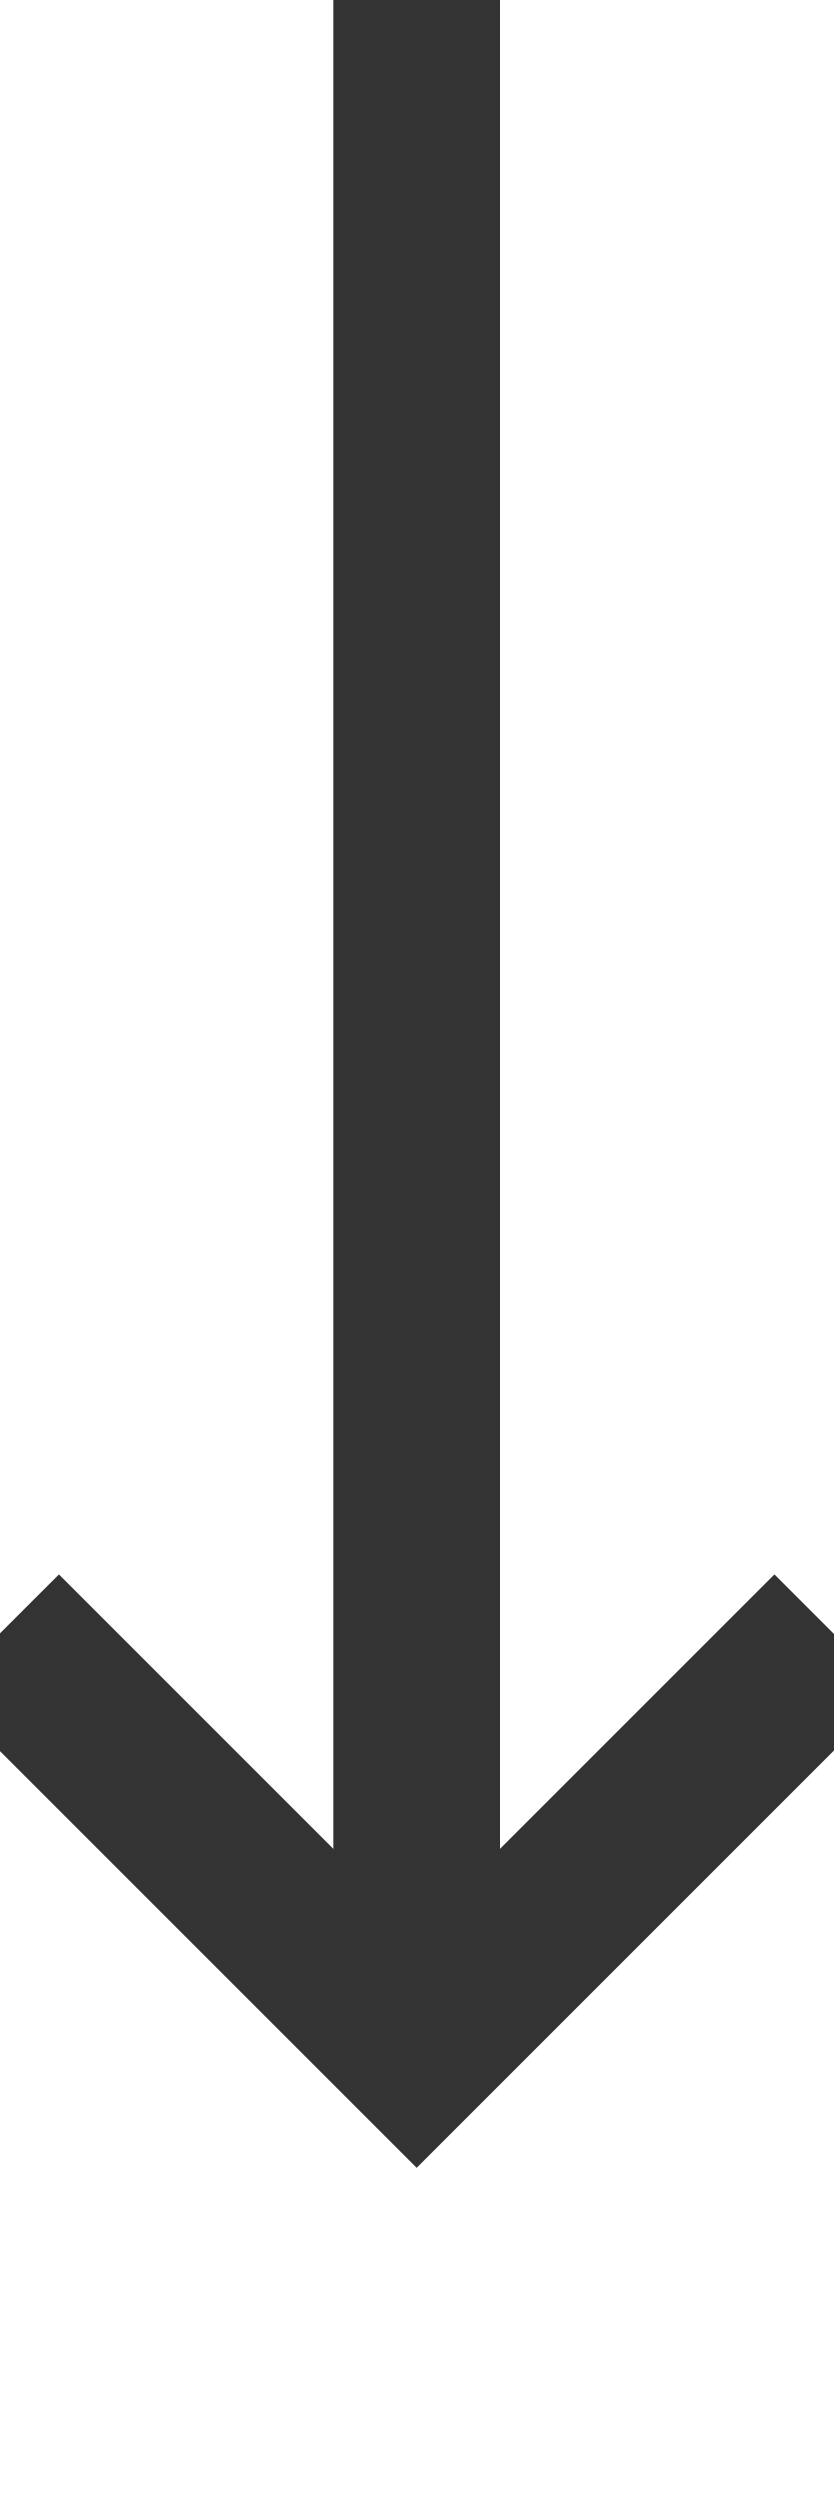
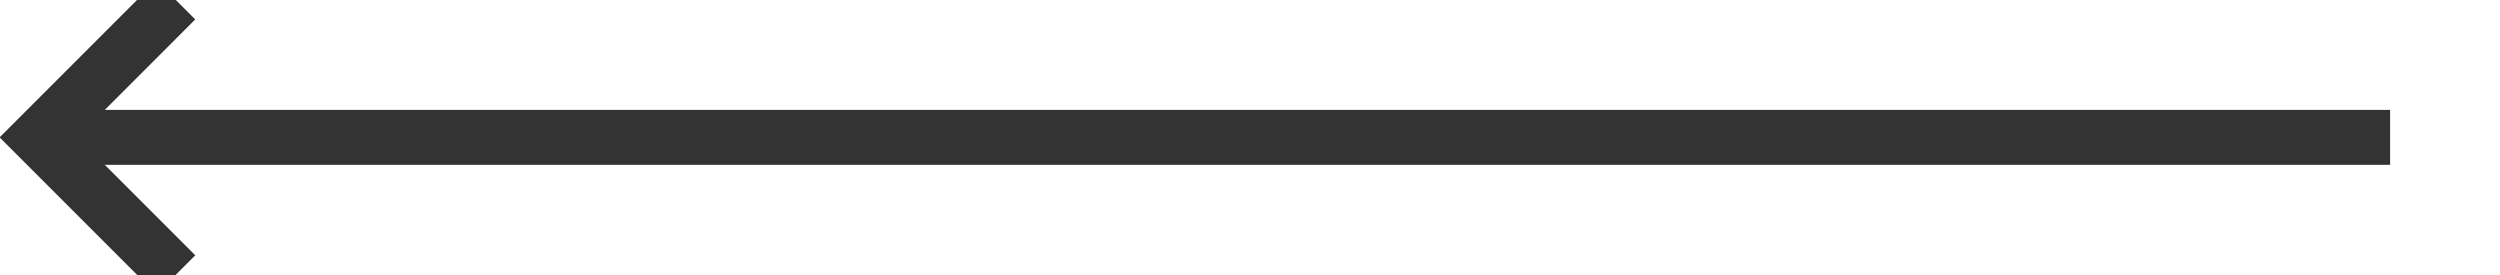
- <svg xmlns="http://www.w3.org/2000/svg" version="1.1" width="10px" height="30px" preserveAspectRatio="xMidYMin meet" viewBox="918 685  8 30">
-   <path d="M 922 685  L 922 709  " stroke-width="2" stroke="#333333" fill="none" />
-   <path d="M 926.293 703.893  L 922 708.186  L 917.707 703.893  L 916.293 705.307  L 921.293 710.307  L 922 711.014  L 922.707 710.307  L 927.707 705.307  L 926.293 703.893  Z " fill-rule="nonzero" fill="#333333" stroke="none" />
+ <svg xmlns="http://www.w3.org/2000/svg" version="1.1" width="91px" height="10px" preserveAspectRatio="xMinYMid meet" viewBox="1199 236  91 8">
+   <path d="M 1286 240  L 1201 240  " stroke-width="2" stroke="#333333" fill="none" />
+   <path d="M 1206.107 244.293  L 1201.814 240  L 1206.107 235.707  L 1204.693 234.293  L 1199.693 239.293  L 1198.986 240  L 1199.693 240.707  L 1204.693 245.707  L 1206.107 244.293  Z " fill-rule="nonzero" fill="#333333" stroke="none" />
</svg>
